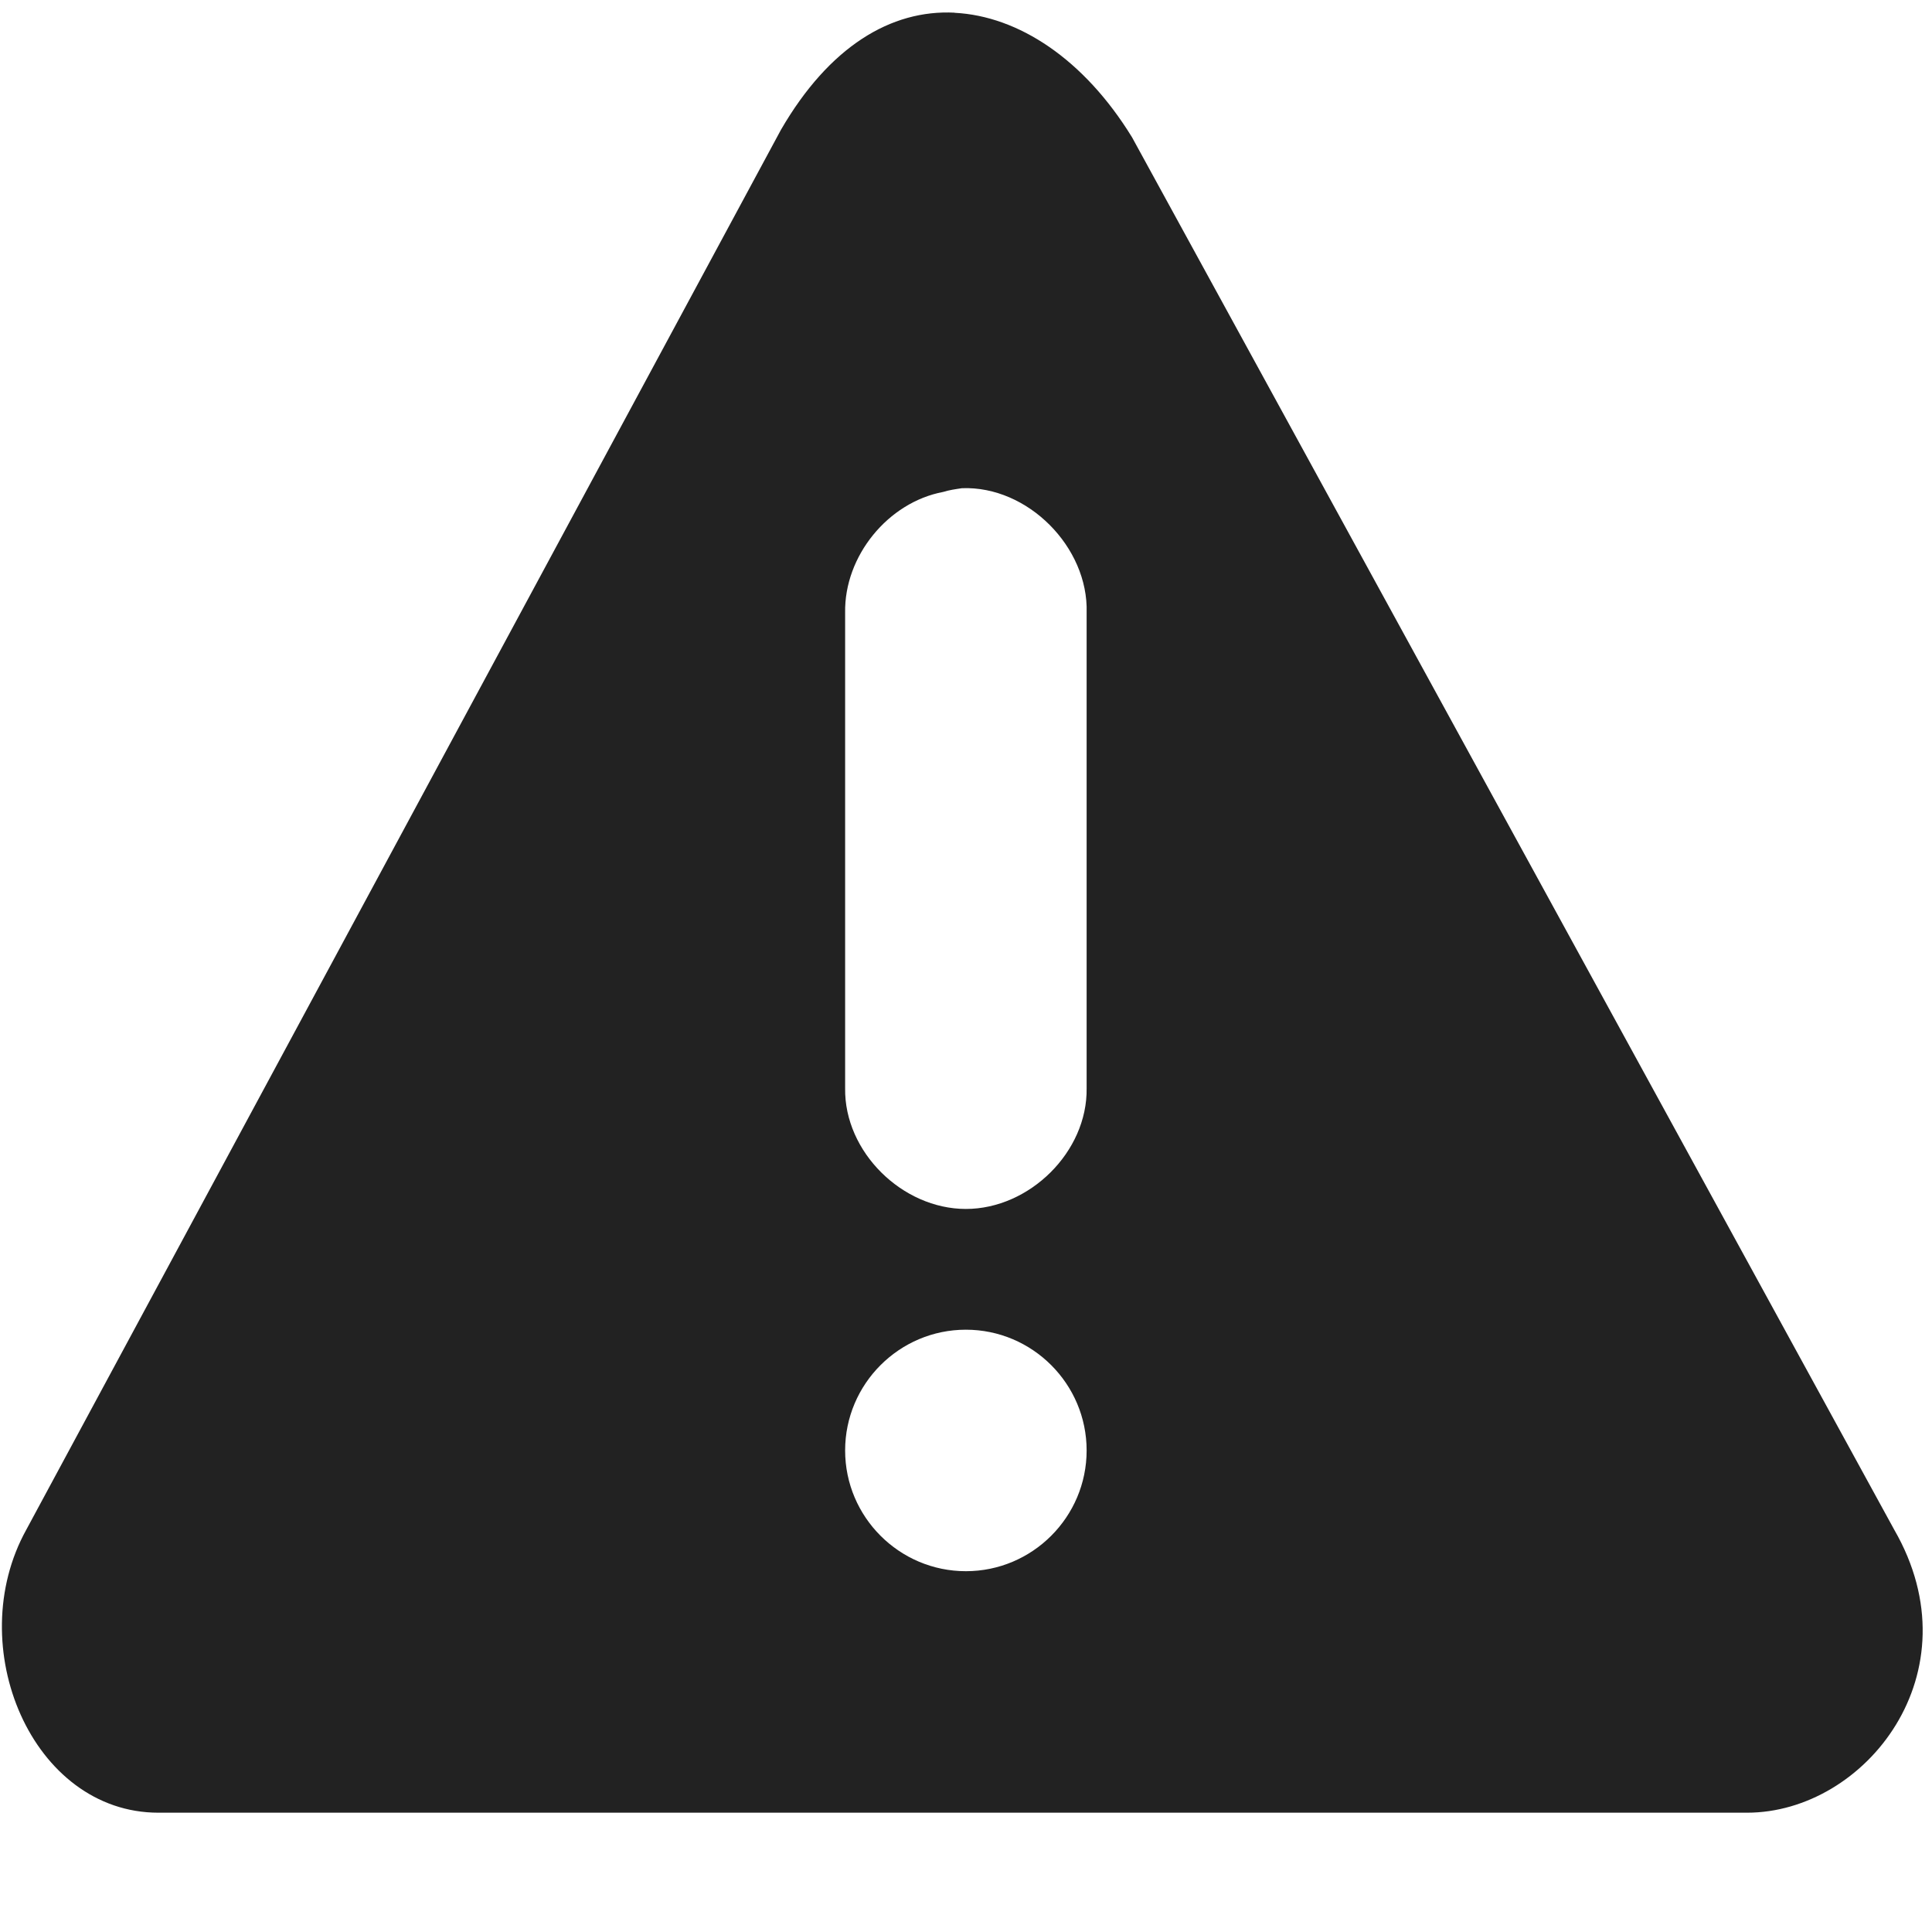
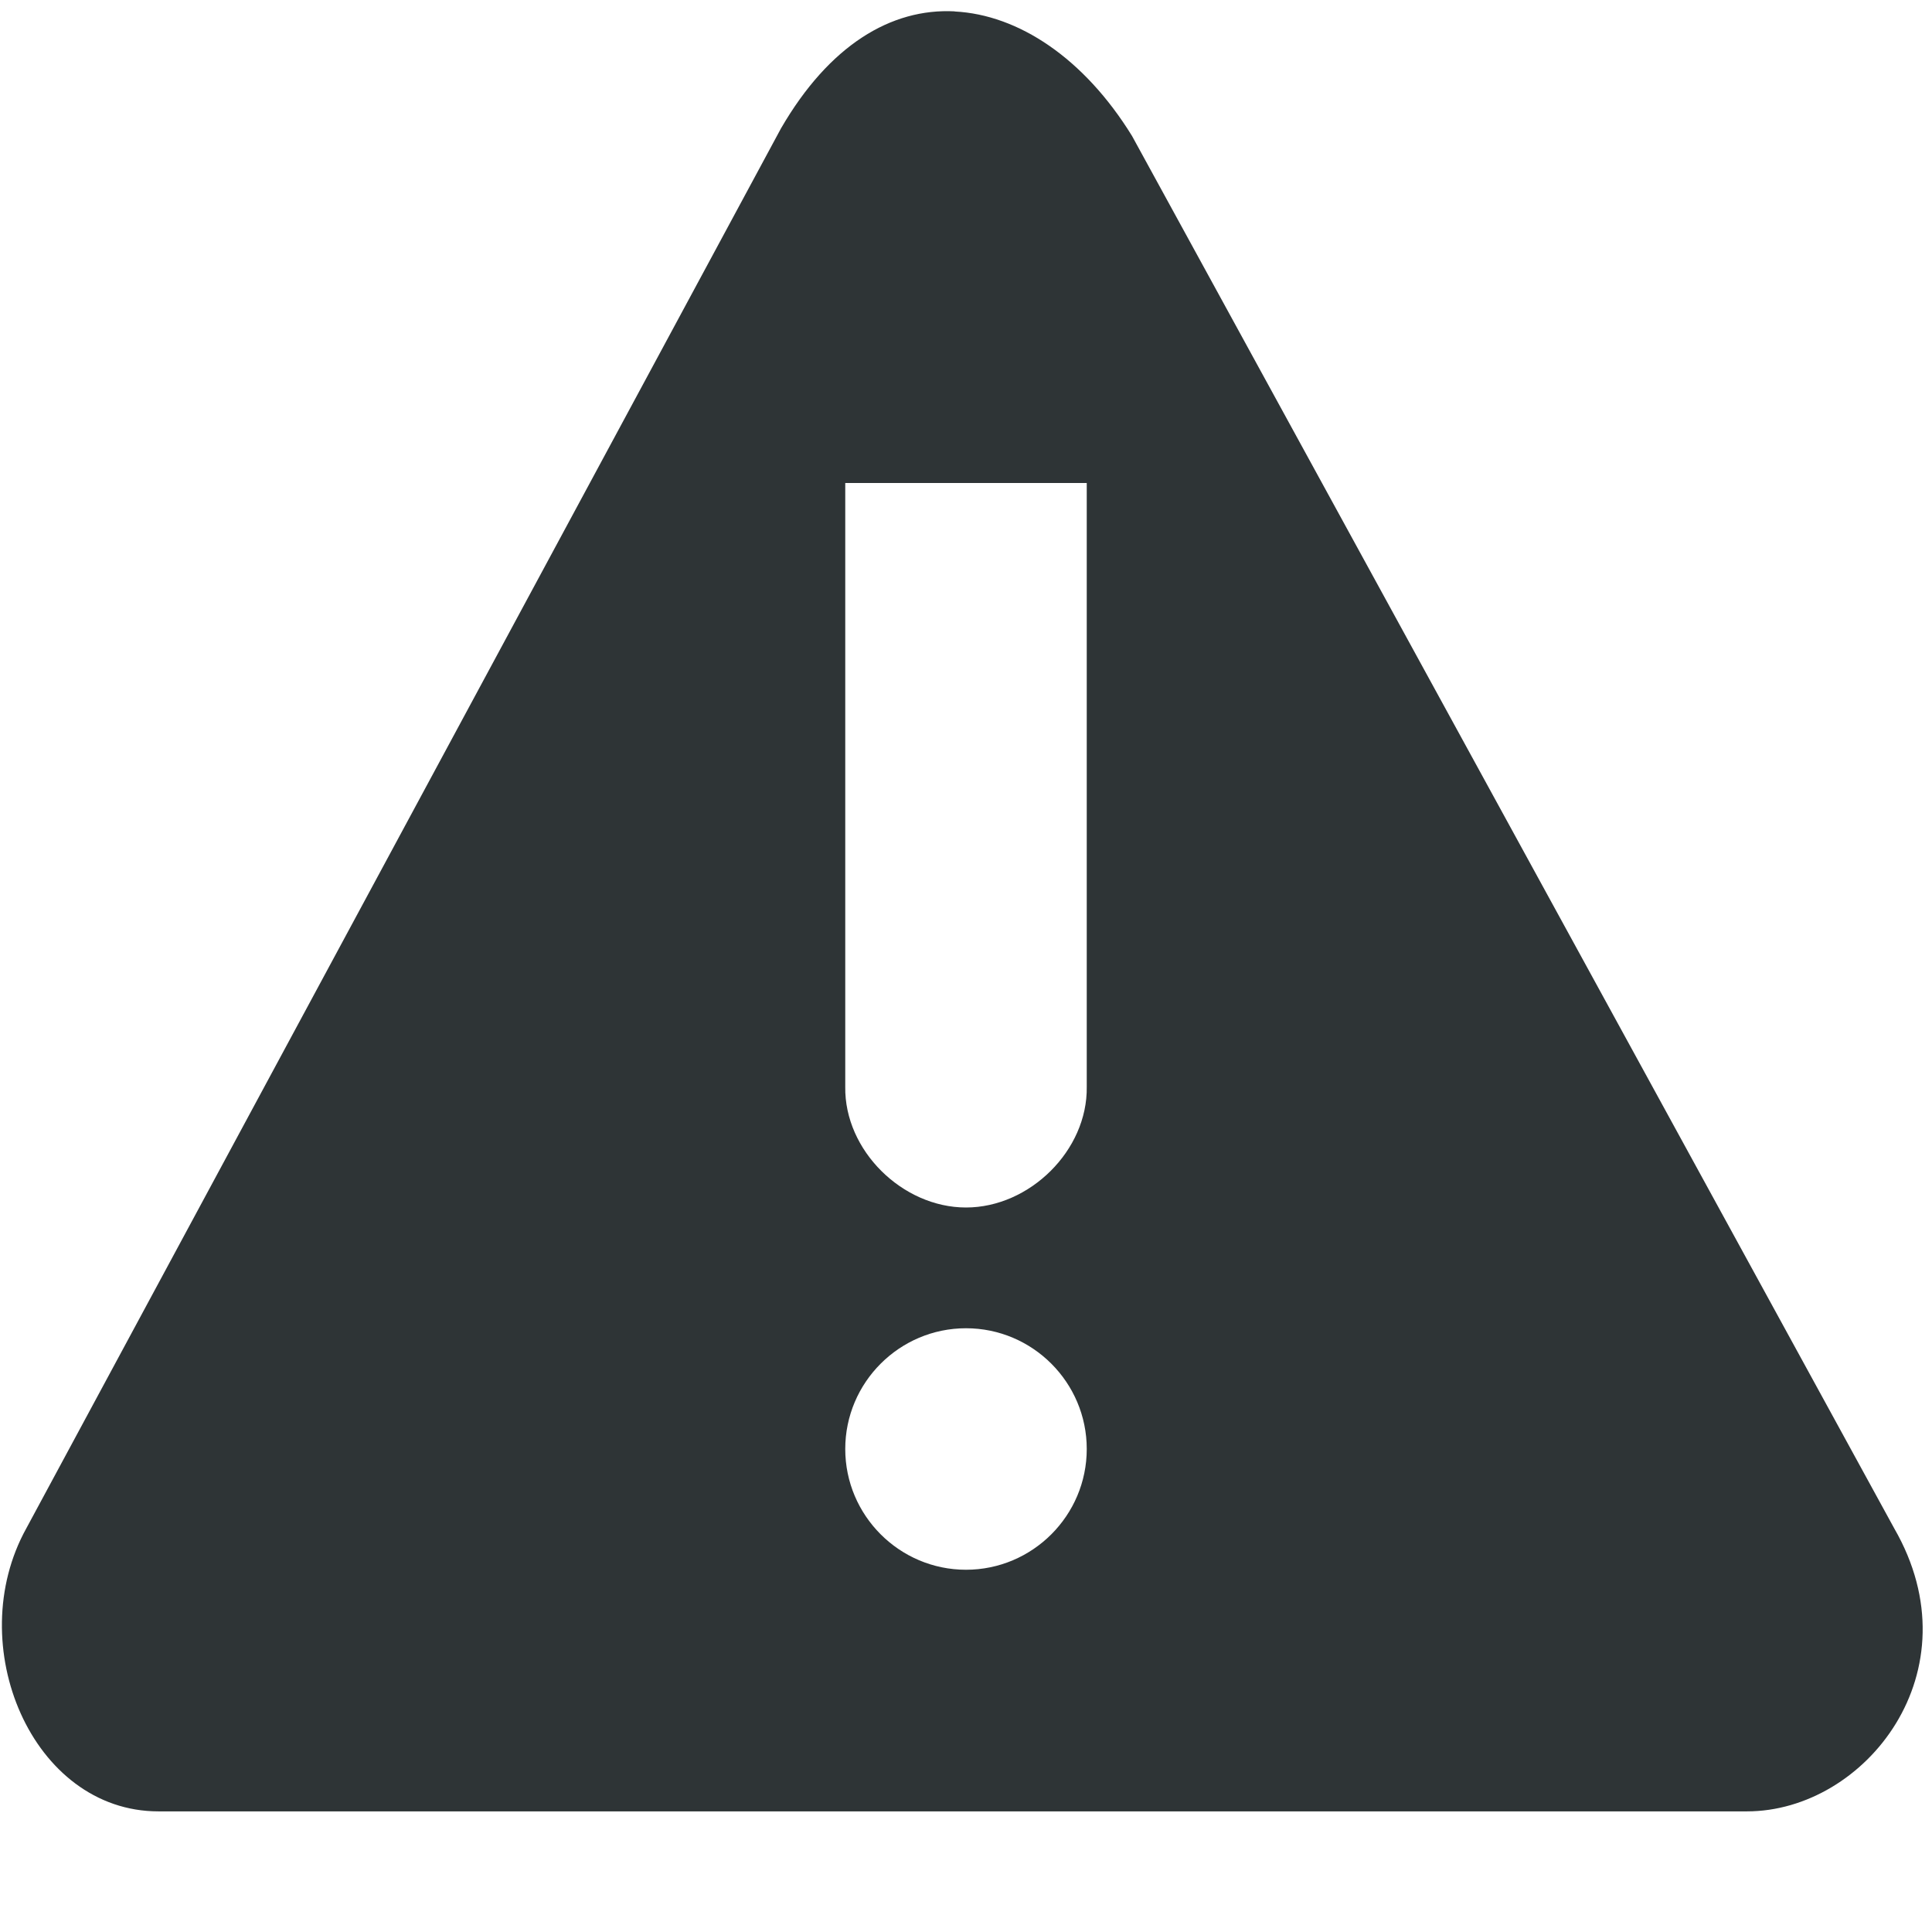
<svg xmlns="http://www.w3.org/2000/svg" height="16px" viewBox="0 0 16 16" width="16px">
-   <filter id="a" height="100%" width="100%" x="0%" y="0%">
-     <feColorMatrix color-interpolation-filters="sRGB" values="0 0 0 0 1 0 0 0 0 1 0 0 0 0 1 0 0 0 1 0" />
-   </filter>
-   <mask id="b">
-     <g filter="url(#a)">
-       <path d="m -1.6 -1.6 h 19.2 v 19.2 h -19.2 z" fill-opacity="0.5" />
-     </g>
-   </mask>
-   <clipPath id="c">
-     <path d="m 0 0 h 1600 v 1200 h -1600 z" />
-   </clipPath>
-   <mask id="d">
-     <g filter="url(#a)">
-       <path d="m -1.6 -1.6 h 19.2 v 19.2 h -19.2 z" fill-opacity="0.7" />
-     </g>
-   </mask>
-   <clipPath id="e">
-     <path d="m 0 0 h 1600 v 1200 h -1600 z" />
-   </clipPath>
-   <mask id="f">
-     <g filter="url(#a)">
-       <path d="m -1.6 -1.6 h 19.2 v 19.2 h -19.2 z" fill-opacity="0.35" />
-     </g>
-   </mask>
-   <clipPath id="g">
-     <path d="m 0 0 h 1600 v 1200 h -1600 z" />
-   </clipPath>
-   <g mask="url(#b)">
-     <g clip-path="url(#c)" transform="matrix(1 0 0 1 -40 -40)">
-       <path d="m 550 182 c -0.352 0.004 -0.695 0.102 -1 0.281 v 3.438 c 0.305 0.18 0.648 0.277 1 0.281 c 1.105 0 2 -0.895 2 -2 s -0.895 -2 -2 -2 z m 0 5 c -0.34 0 -0.68 0.059 -1 0.176 v 6.824 h 4 v -4 c 0 -1.656 -1.344 -3 -3 -3 z m 0 0" />
-     </g>
-   </g>
-   <g mask="url(#d)">
-     <g clip-path="url(#e)" transform="matrix(1 0 0 1 -40 -40)">
-       <path d="m 569 182 v 4 c 1.105 0 2 -0.895 2 -2 s -0.895 -2 -2 -2 z m 0 5 v 7 h 3 v -4 c 0 -1.656 -1.344 -3 -3 -3 z m 0 0" />
-     </g>
-   </g>
-   <g mask="url(#f)">
-     <g clip-path="url(#g)" transform="matrix(1 0 0 1 -40 -40)">
-       <path d="m 573 182.27 v 3.449 c 0.613 -0.355 0.996 -1.008 1 -1.719 c 0 -0.715 -0.383 -1.375 -1 -1.73 z m 0 4.906 v 6.824 h 2 v -4 c 0 -1.27 -0.801 -2.402 -2 -2.824 z m 0 0" />
-     </g>
-   </g>
-   <path d="m 7.906 0.105 c -0.527 -0.027 -1.039 0.281 -1.438 0.969 l -6.25 11.594 c -0.535 0.965 0.047 2.344 1.094 2.344 h 13.156 c 0.98 0 1.902 -1.16 1.219 -2.344 l -6.312 -11.531 c -0.398 -0.648 -0.941 -1.004 -1.469 -1.031 z m 0.062 3.938 c 0.543 -0.02 1.047 0.488 1.031 1.031 v 3.938 c 0.008 0.527 -0.473 1 -1 1 s -1.008 -0.473 -1 -1 v -3.938 c -0.008 -0.469 0.355 -0.914 0.812 -1 c 0.051 -0.016 0.102 -0.023 0.156 -0.031 z m 0.031 6.969 c 0.551 0 1 0.449 1 1 s -0.449 1 -1 1 s -1 -0.449 -1 -1 s 0.449 -1 1 -1 z m 0 0" fill="#222222" />
+   <path d="m 7.906 0.094 c -0.527 -0.027 -1.039 0.281 -1.438 0.969 l -6.25 11.594 c -0.535 0.965 0.047 2.344 1.094 2.344 h 13.156 c 0.98 0 1.902 -1.16 1.219 -2.344 l -6.312 -11.531 c -0.398 -0.645 -0.941 -1.004 -1.469 -1.031 z m 1.094 3.906 v 5 c 0.008 0.527 -0.473 1 -1 1 s -1.008 -0.473 -1 -1 v -5 z m -1 7 c 0.551 0 1 0.449 1 1 s -0.449 1 -1 1 s -1 -0.449 -1 -1 s 0.449 -1 1 -1 z m 0 0" fill="#2e3436" />
</svg>
